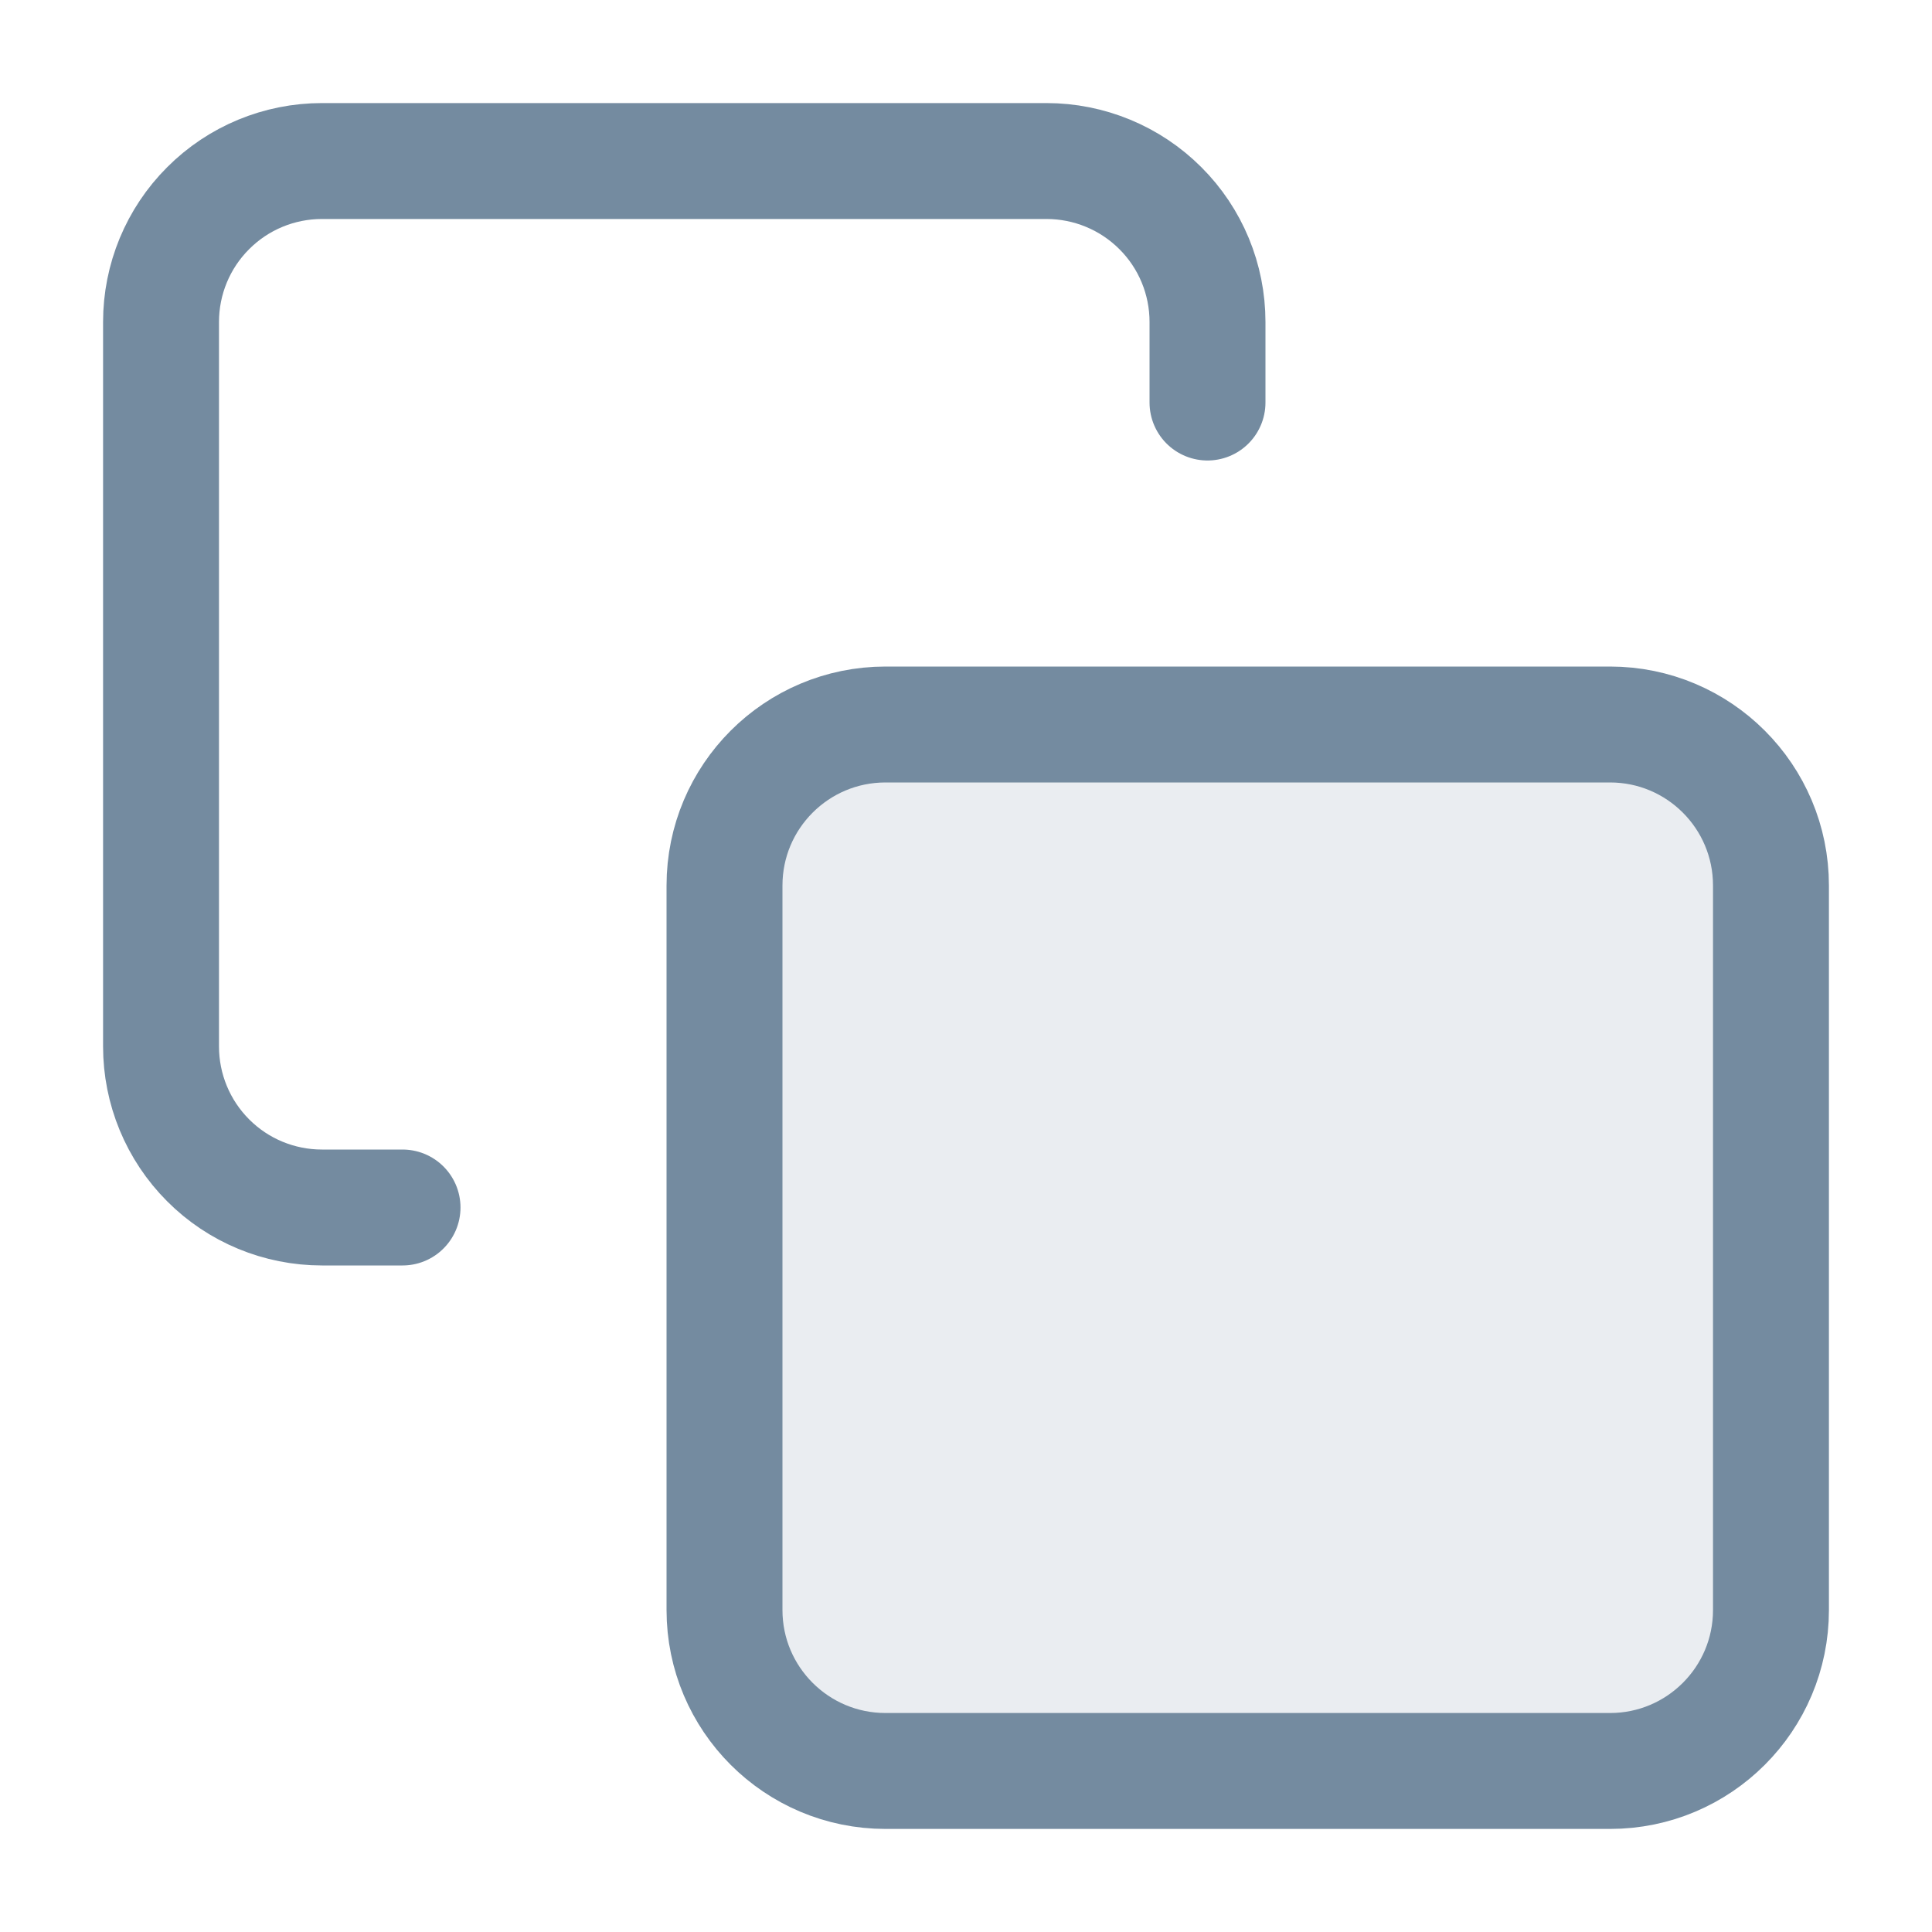
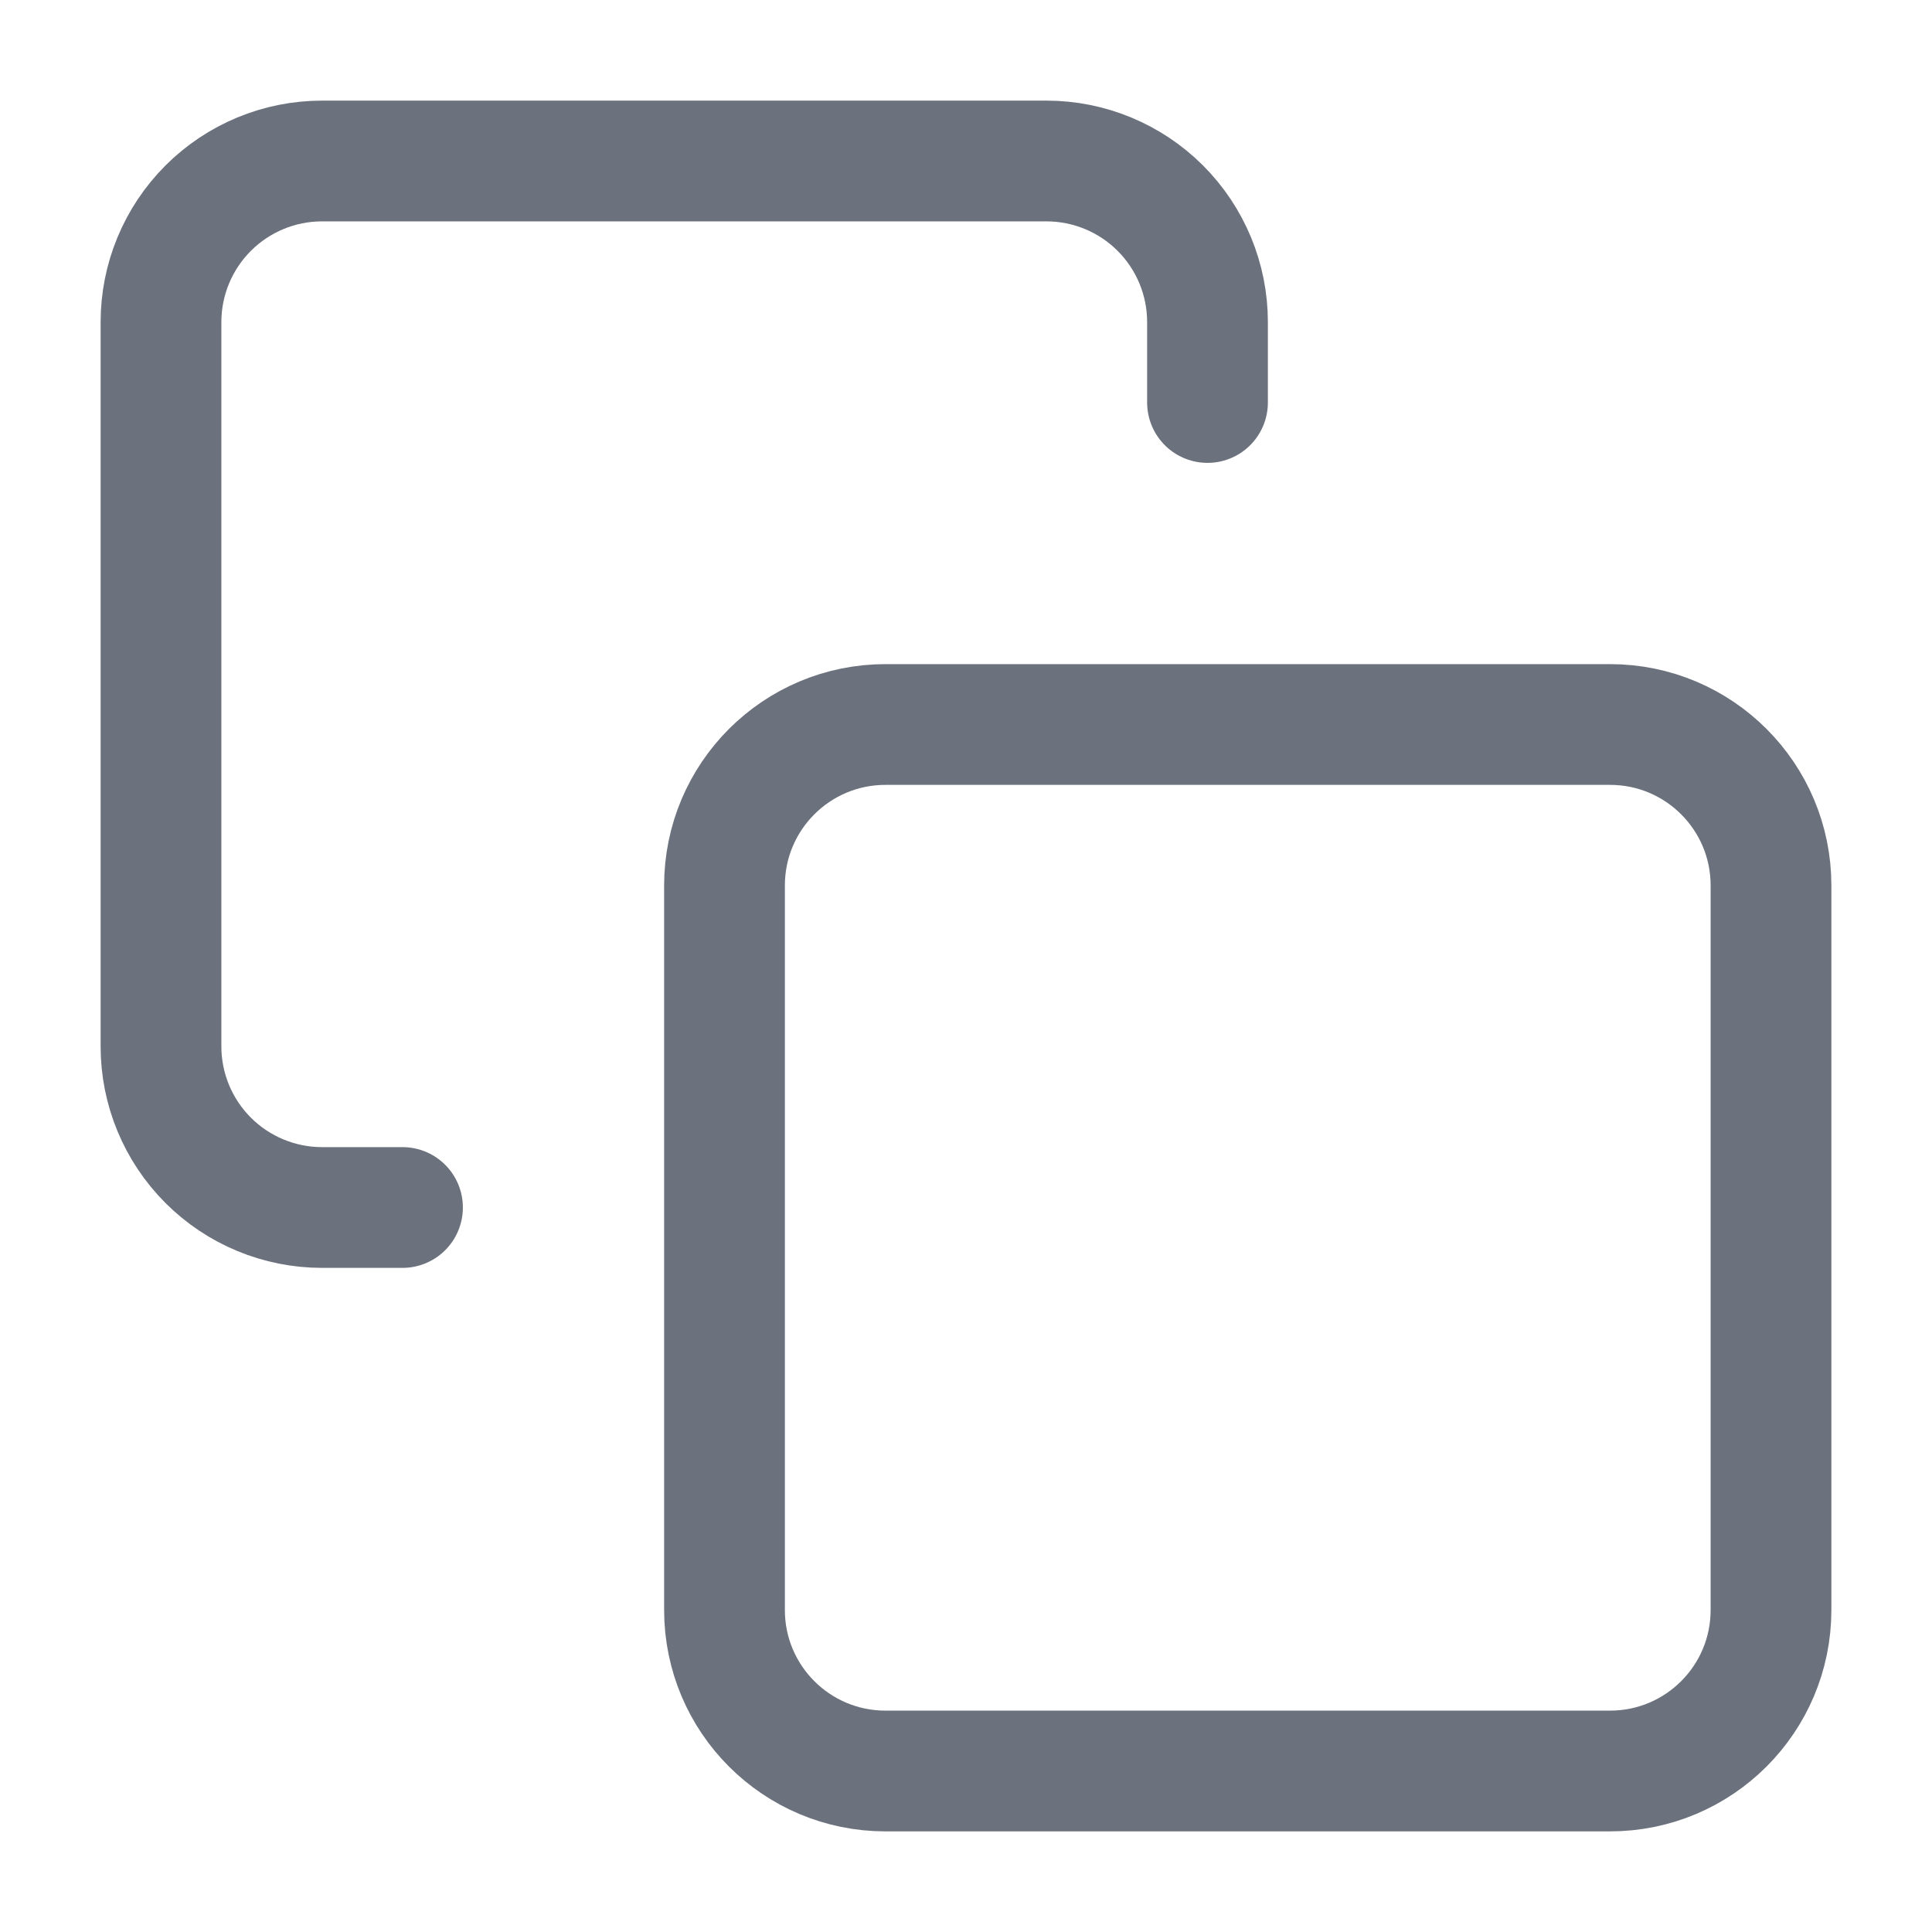
- <svg xmlns="http://www.w3.org/2000/svg" width="20" height="20" viewBox="0 0 20 20" fill="none">
-   <path d="M16.667 7.5H9.167C8.246 7.5 7.5 8.246 7.5 9.167V16.667C7.5 17.587 8.246 18.333 9.167 18.333H16.667C17.587 18.333 18.333 17.587 18.333 16.667V9.167C18.333 8.246 17.587 7.5 16.667 7.5Z" fill="#748BA0" fill-opacity="0.15" stroke="#748BA0" stroke-width="1.2" stroke-linecap="round" stroke-linejoin="round" />
-   <path d="M4.167 12.5H3.333C2.891 12.5 2.467 12.325 2.155 12.012C1.842 11.699 1.667 11.275 1.667 10.833V3.333C1.667 2.891 1.842 2.467 2.155 2.155C2.467 1.842 2.891 1.667 3.333 1.667H10.833C11.275 1.667 11.699 1.842 12.012 2.155C12.325 2.467 12.5 2.891 12.5 3.333V4.167" stroke="#748BA0" stroke-width="1.2" stroke-linecap="round" stroke-linejoin="round" />
+ <svg xmlns="http://www.w3.org/2000/svg" width="24" height="24" viewBox="0 0 24 24" fill="none">
+   <path d="M20 9H11C9.895 9 9 9.895 9 11V20C9 21.105 9.895 22 11 22H20C21.105 22 22 21.105 22 20V11C22 9.895 21.105 9 20 9Z" stroke="#6B717D" stroke-width="1.5" stroke-linecap="round" stroke-linejoin="round" />
+   <path d="M5 15H4C3.47 15 2.961 14.789 2.586 14.414C2.211 14.039 2 13.53 2 13V4C2 3.47 2.211 2.961 2.586 2.586C2.961 2.211 3.47 2 4 2H13C13.53 2 14.039 2.211 14.414 2.586C14.789 2.961 15 3.47 15 4V5" stroke="#6B717D" stroke-width="1.5" stroke-linecap="round" stroke-linejoin="round" />
</svg>
